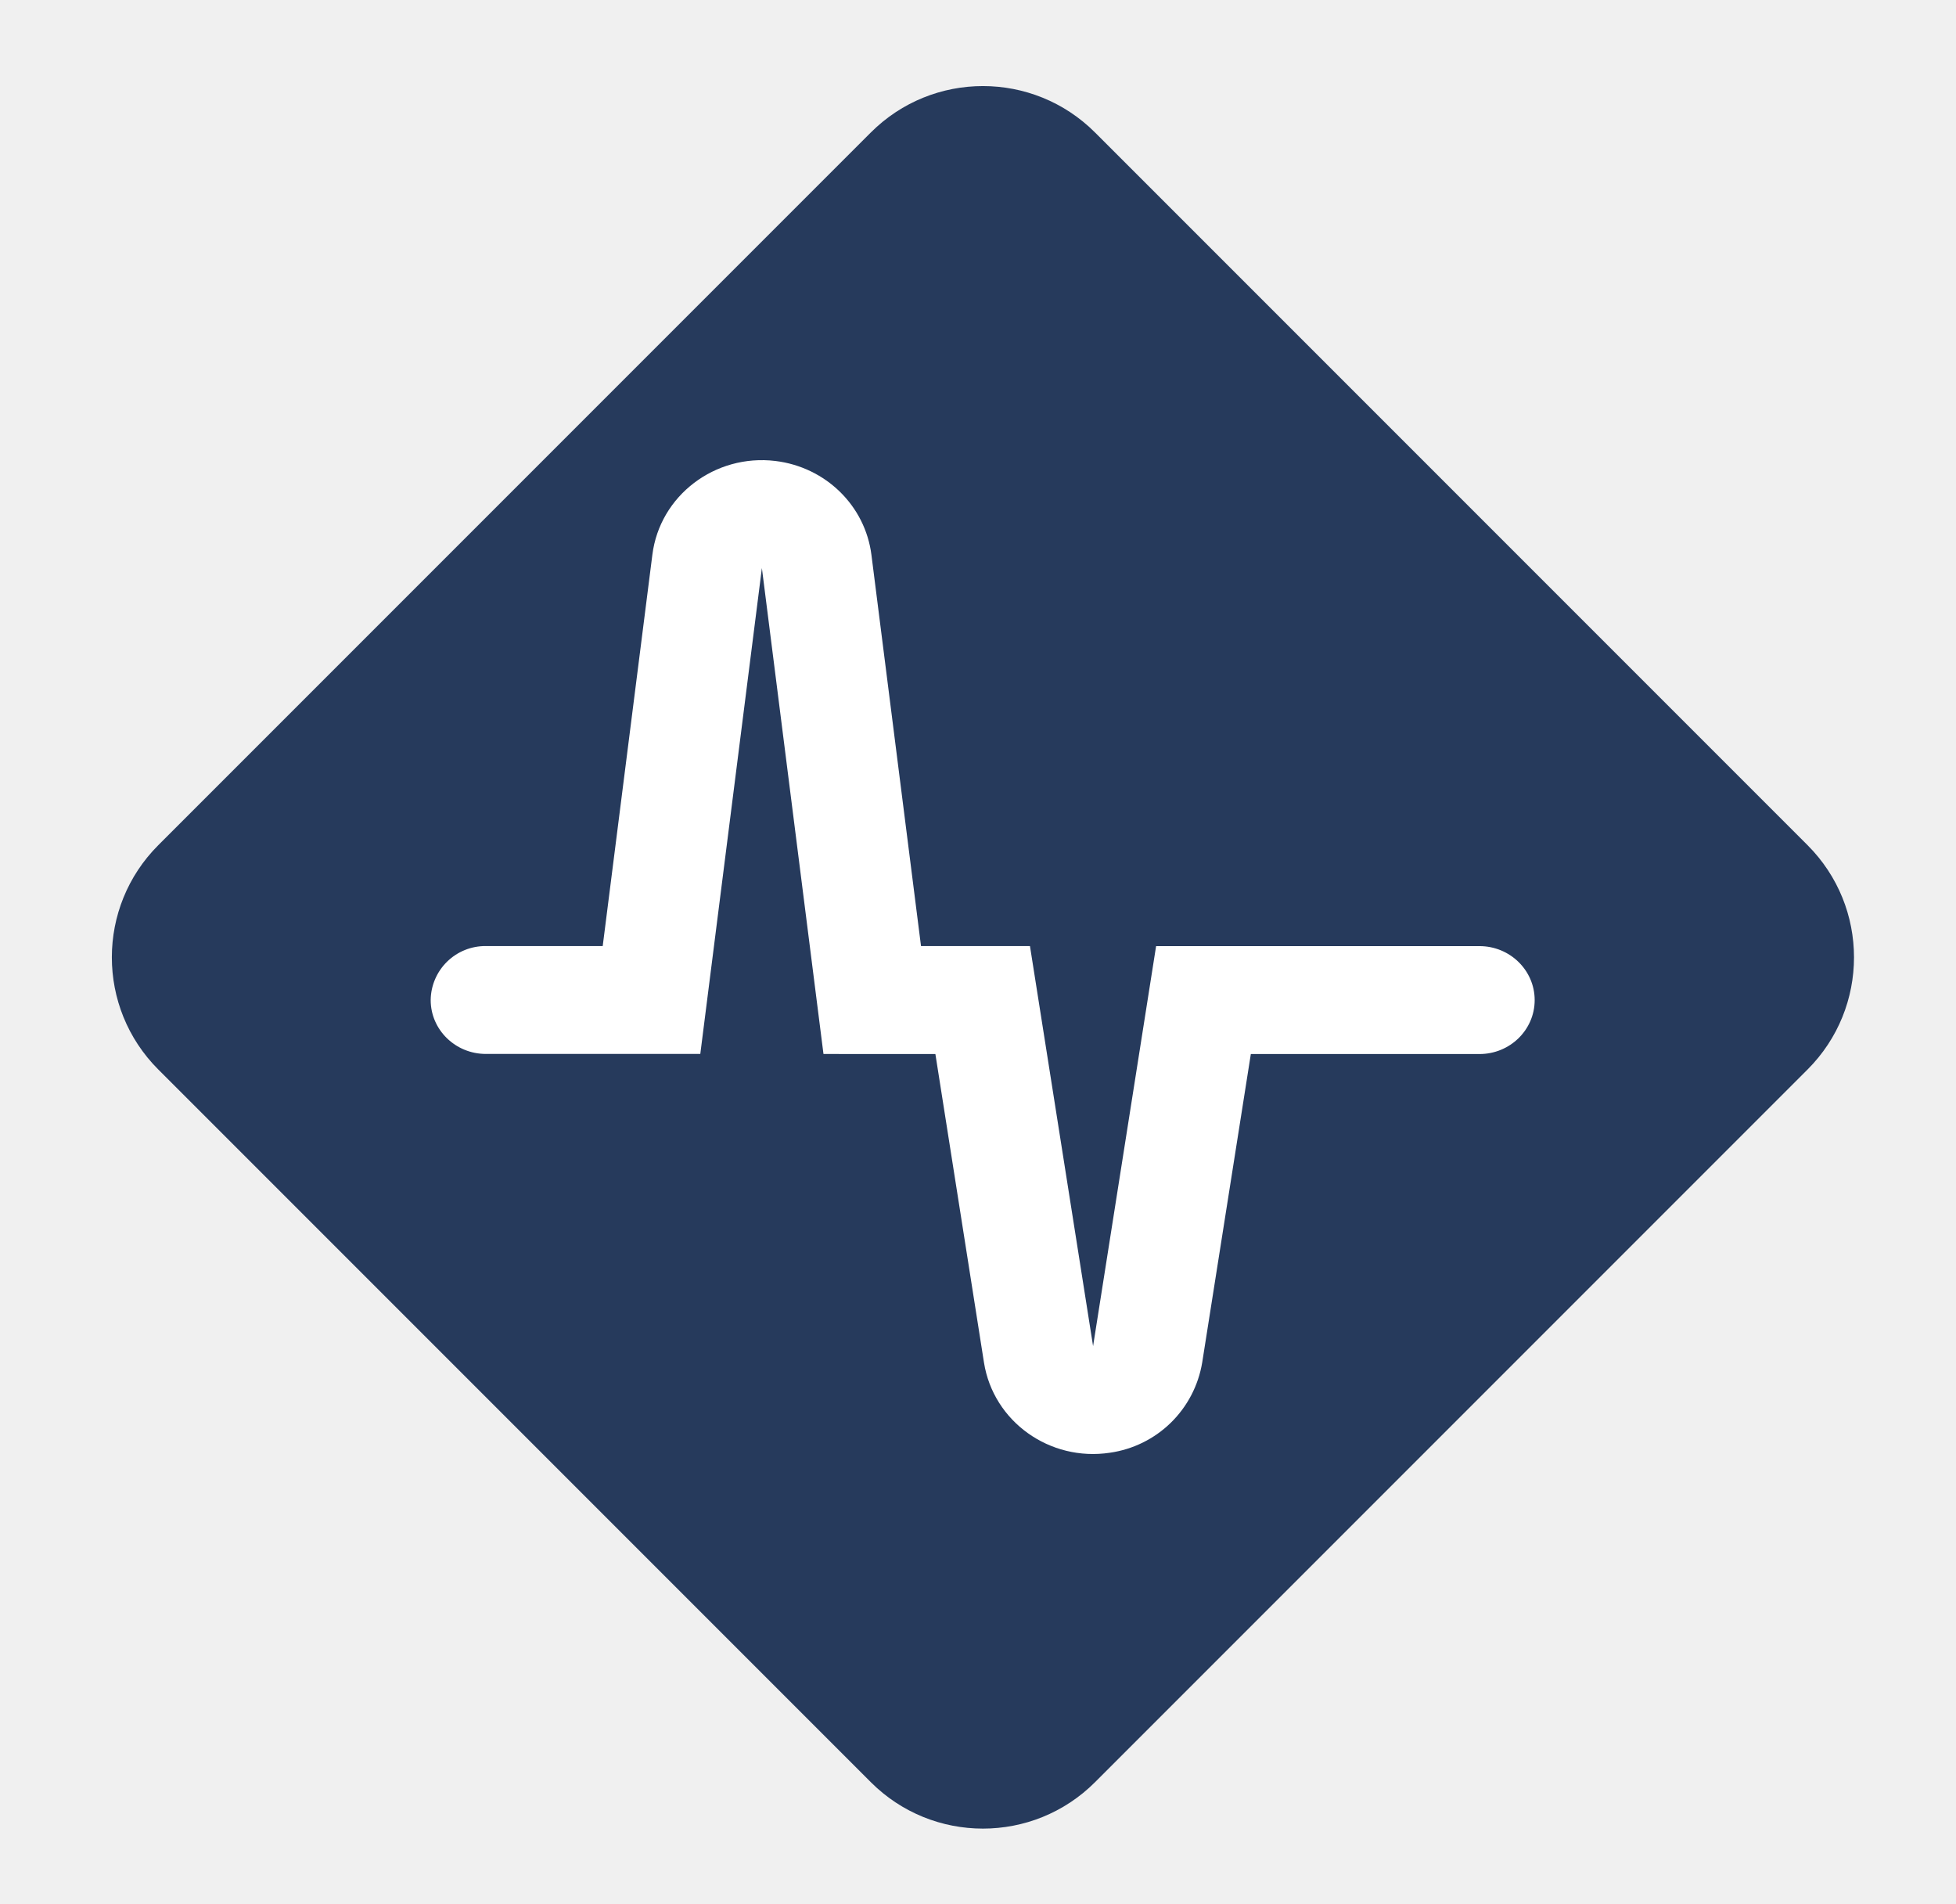
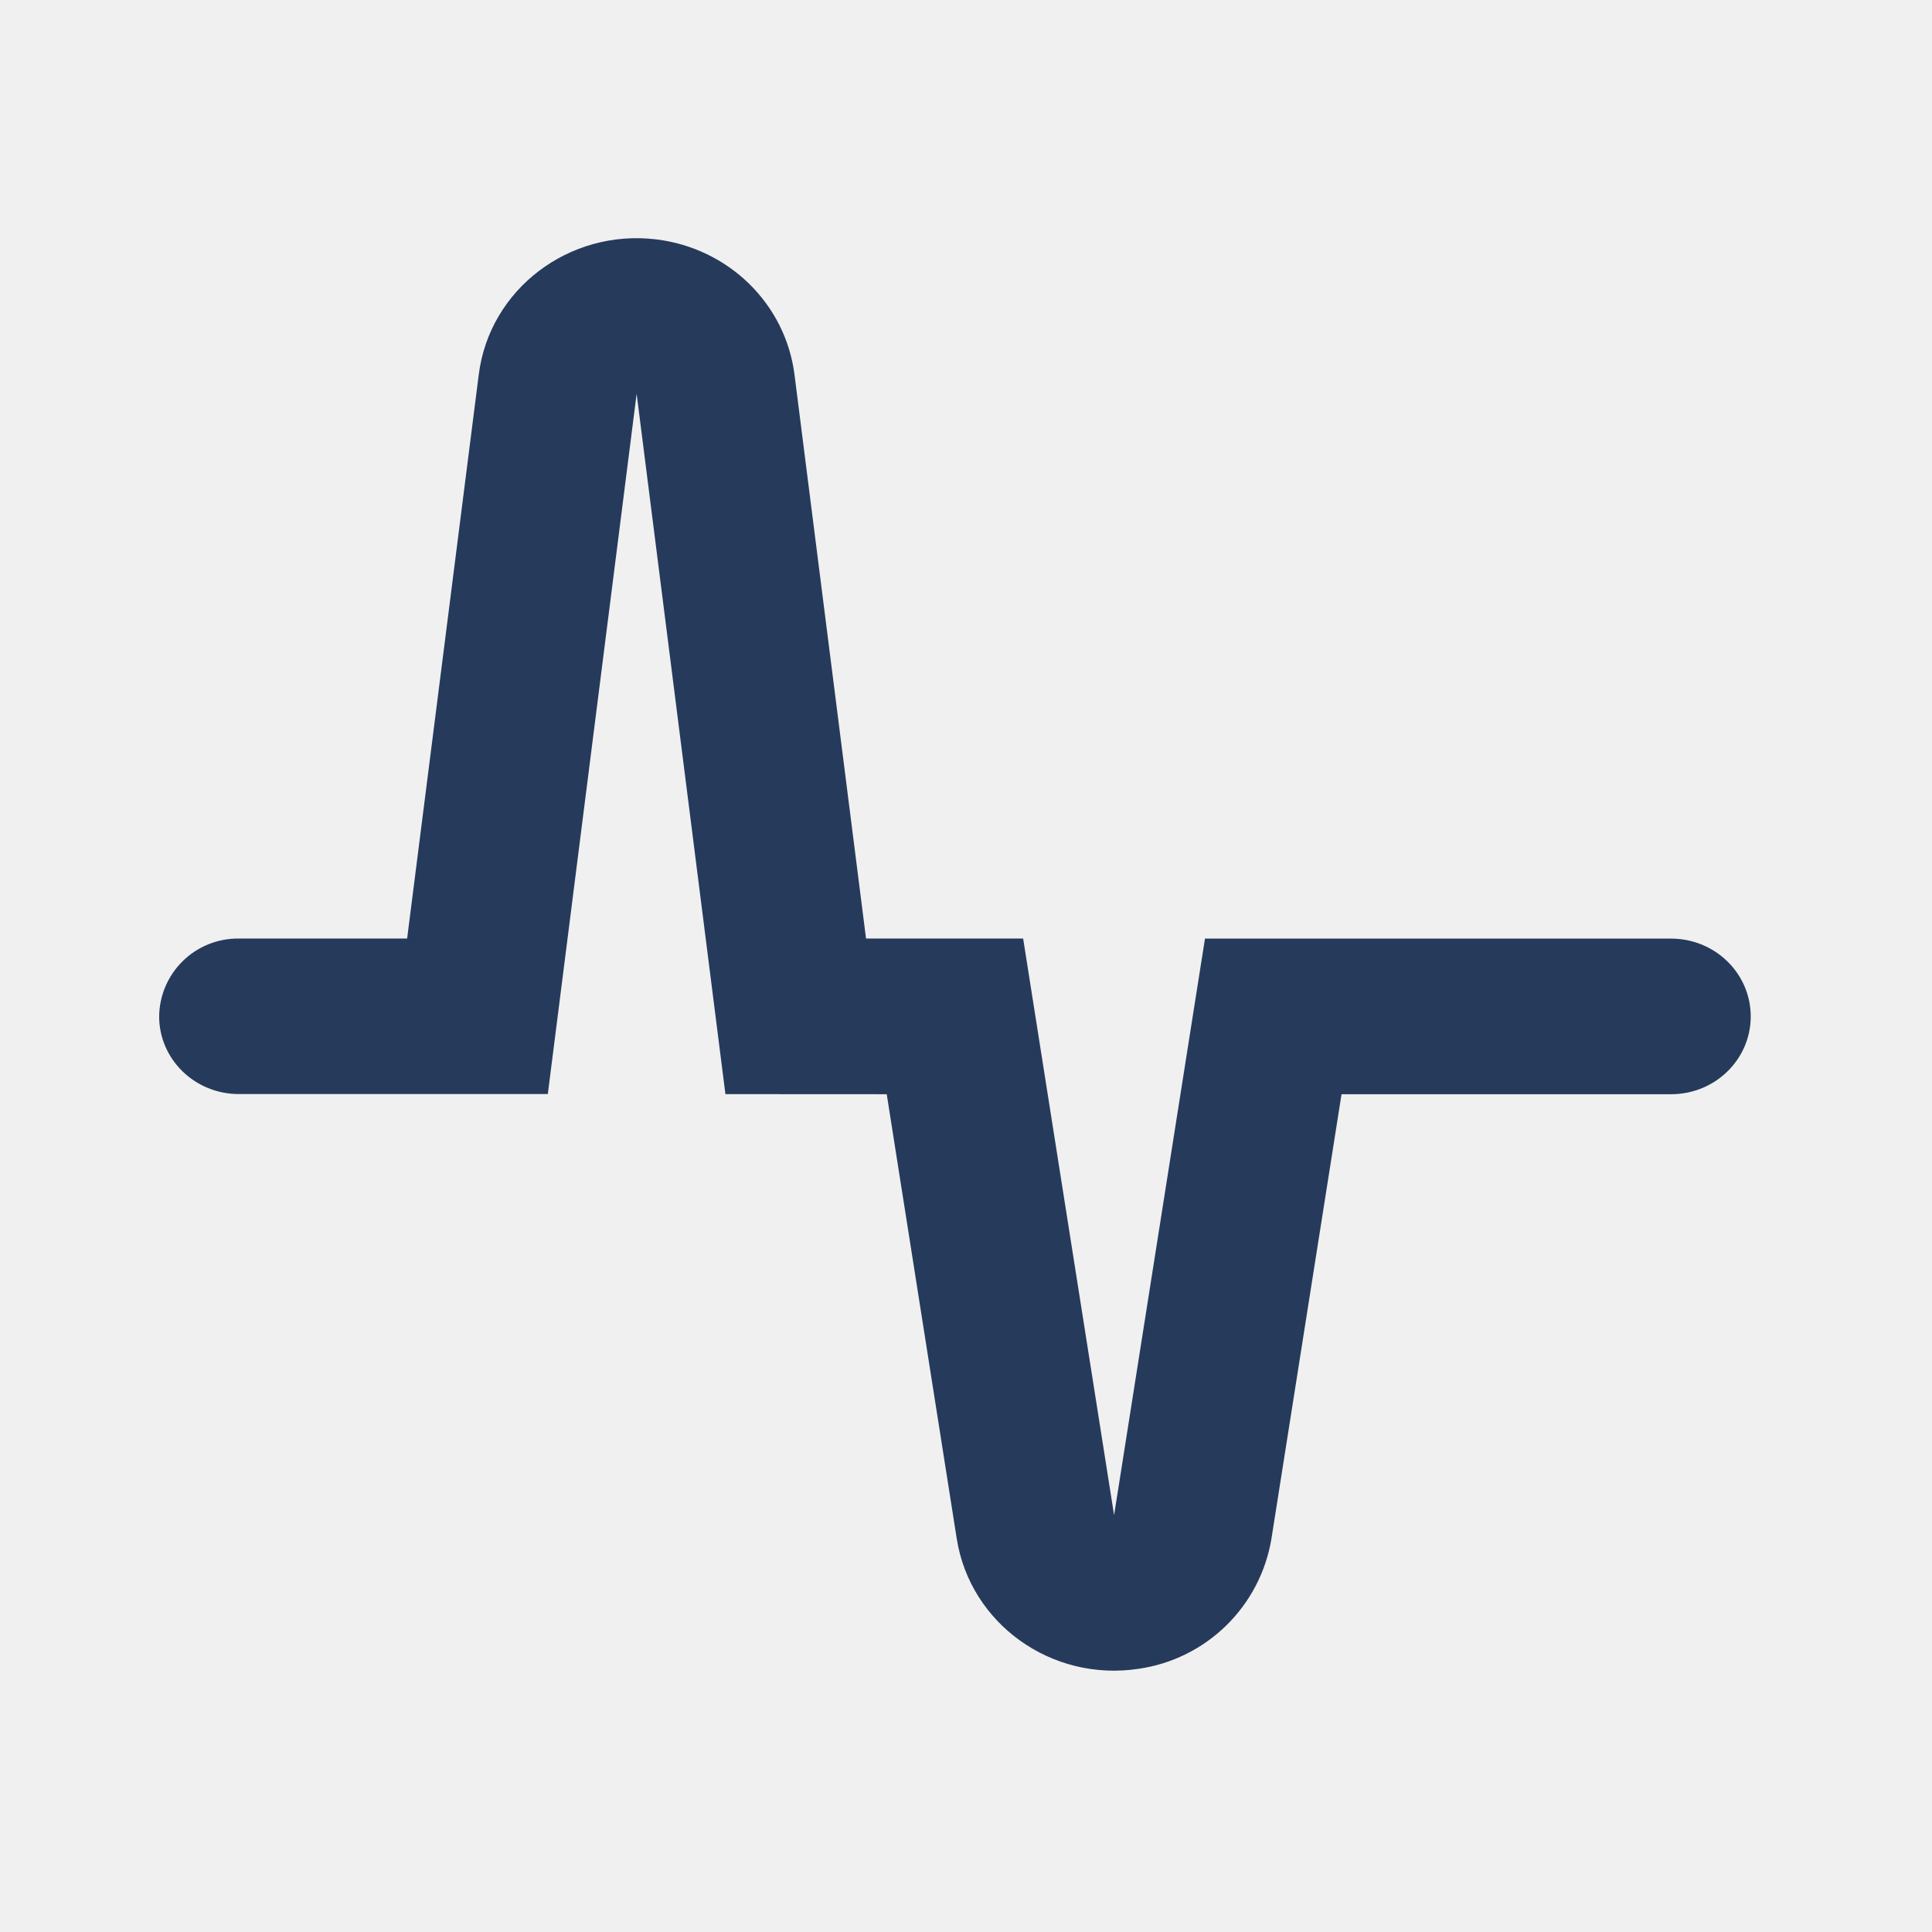
- <svg xmlns="http://www.w3.org/2000/svg" width="37" height="36" viewBox="0 0 37 36" fill="none">
-   <g clip-path="url(#clip0_54_3017)">
-     <rect x="0.873" y="18.105" width="25.06" height="25.06" rx="3" transform="rotate(-45 0.87326 18.105)" fill="#263A5C" />
-     <path d="M15.577 19.933L14.412 10.743L13.247 19.932H9.191C8.615 19.932 8.147 19.476 8.147 18.913C8.15 18.639 8.262 18.378 8.458 18.186C8.654 17.995 8.917 17.889 9.191 17.892H11.401L12.34 10.493C12.48 9.374 13.524 8.58 14.668 8.718C15.618 8.833 16.366 9.564 16.484 10.493L17.422 17.892H19.483L20.677 25.458L21.869 17.893H27.986C28.562 17.893 29.03 18.35 29.03 18.914C29.03 19.478 28.562 19.934 27.986 19.934H23.661L22.741 25.768C22.669 26.201 22.461 26.6 22.147 26.907C21.834 27.213 21.43 27.412 20.995 27.474C19.855 27.646 18.789 26.882 18.613 25.768L17.694 19.934L15.577 19.933Z" fill="white" />
-   </g>
-   <defs>
-     <clipPath id="clip0_54_3017">
-       <rect x="0.873" y="18.105" width="25.06" height="25.06" rx="3" transform="rotate(-45 0.87326 18.105)" fill="white" />
-     </clipPath>
-   </defs>
+ <svg xmlns="http://www.w3.org/2000/svg" width="69" height="69" viewBox="0 0 69 69" fill="none">
+   <path d="M25.908 39.076L22.737 14.063L19.565 39.073H8.526C6.957 39.073 5.684 37.831 5.684 36.299C5.693 35.554 5.997 34.843 6.53 34.322C7.063 33.8 7.781 33.512 8.526 33.52H14.54L17.098 13.381C17.479 10.334 20.321 8.174 23.433 8.549C26.019 8.862 28.054 10.851 28.375 13.381L30.93 33.52H36.541L39.789 54.113L43.035 33.522H59.684C61.253 33.522 62.526 34.767 62.526 36.302C62.526 37.837 61.253 39.079 59.684 39.079H47.912L45.408 54.957C45.212 56.136 44.646 57.221 43.791 58.057C42.937 58.892 41.839 59.433 40.656 59.601C37.553 60.07 34.651 57.99 34.17 54.957L31.669 39.079L25.908 39.076Z" fill="#263A5C" />
</svg>
